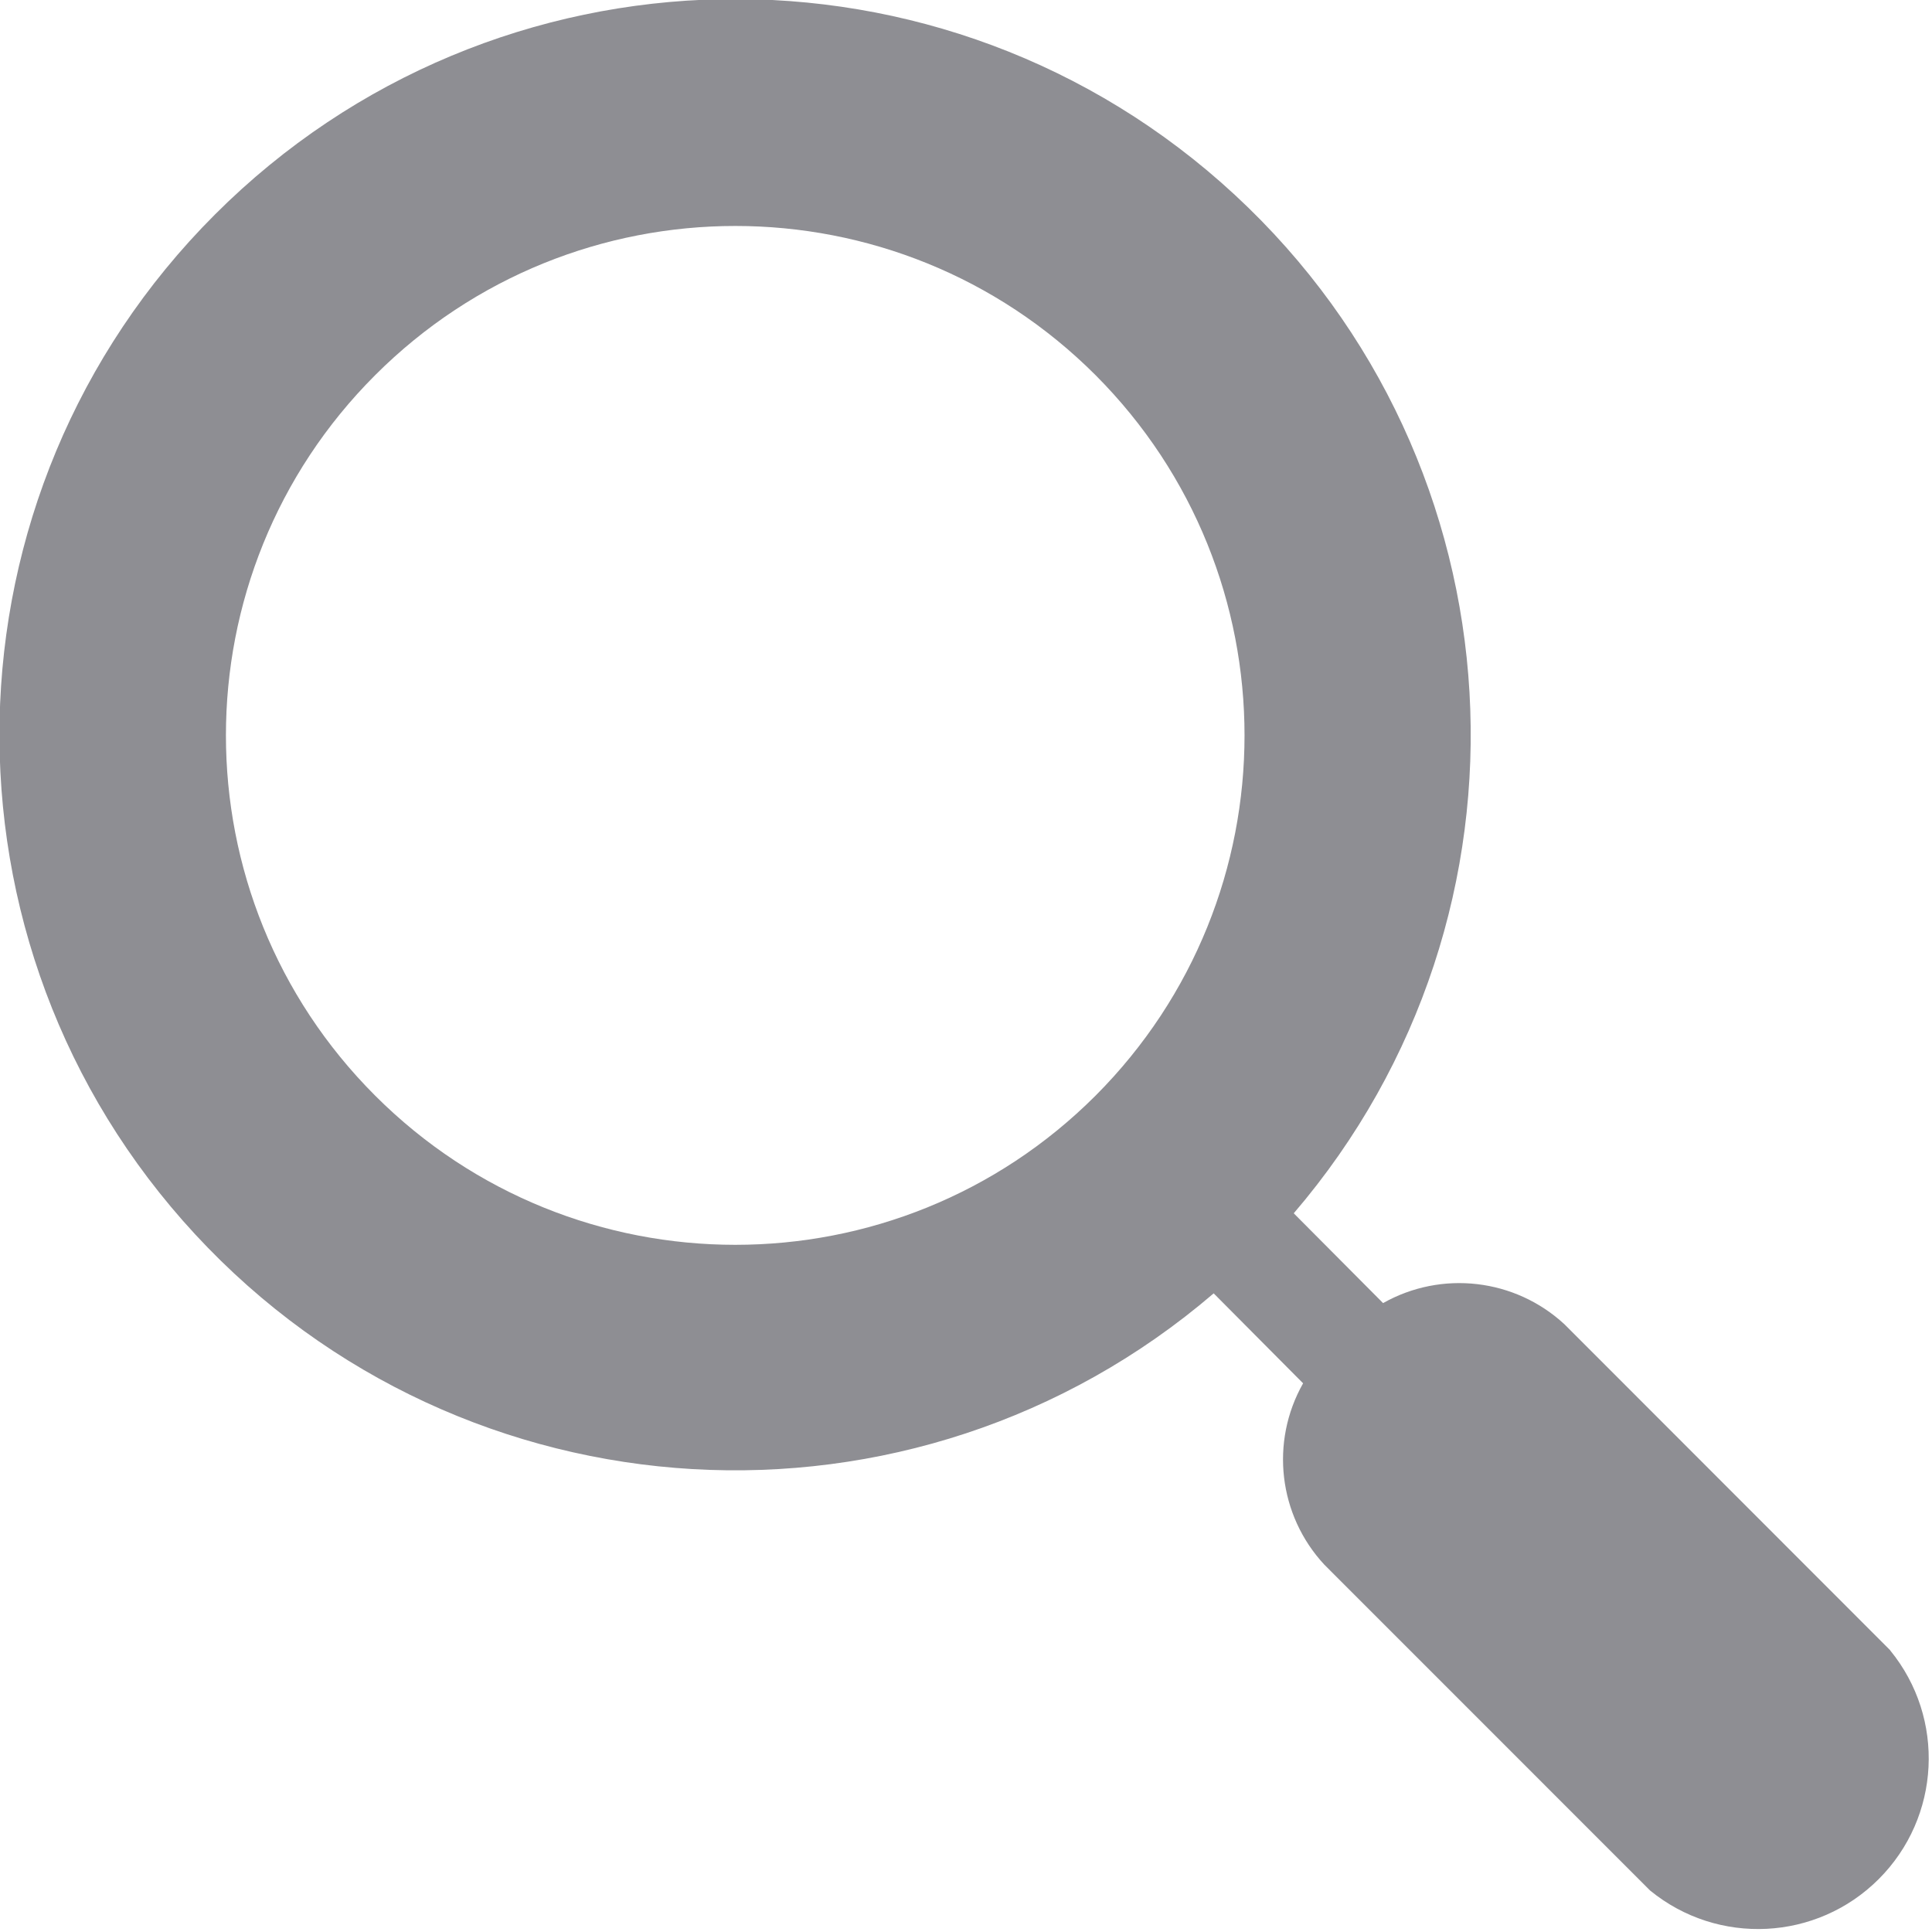
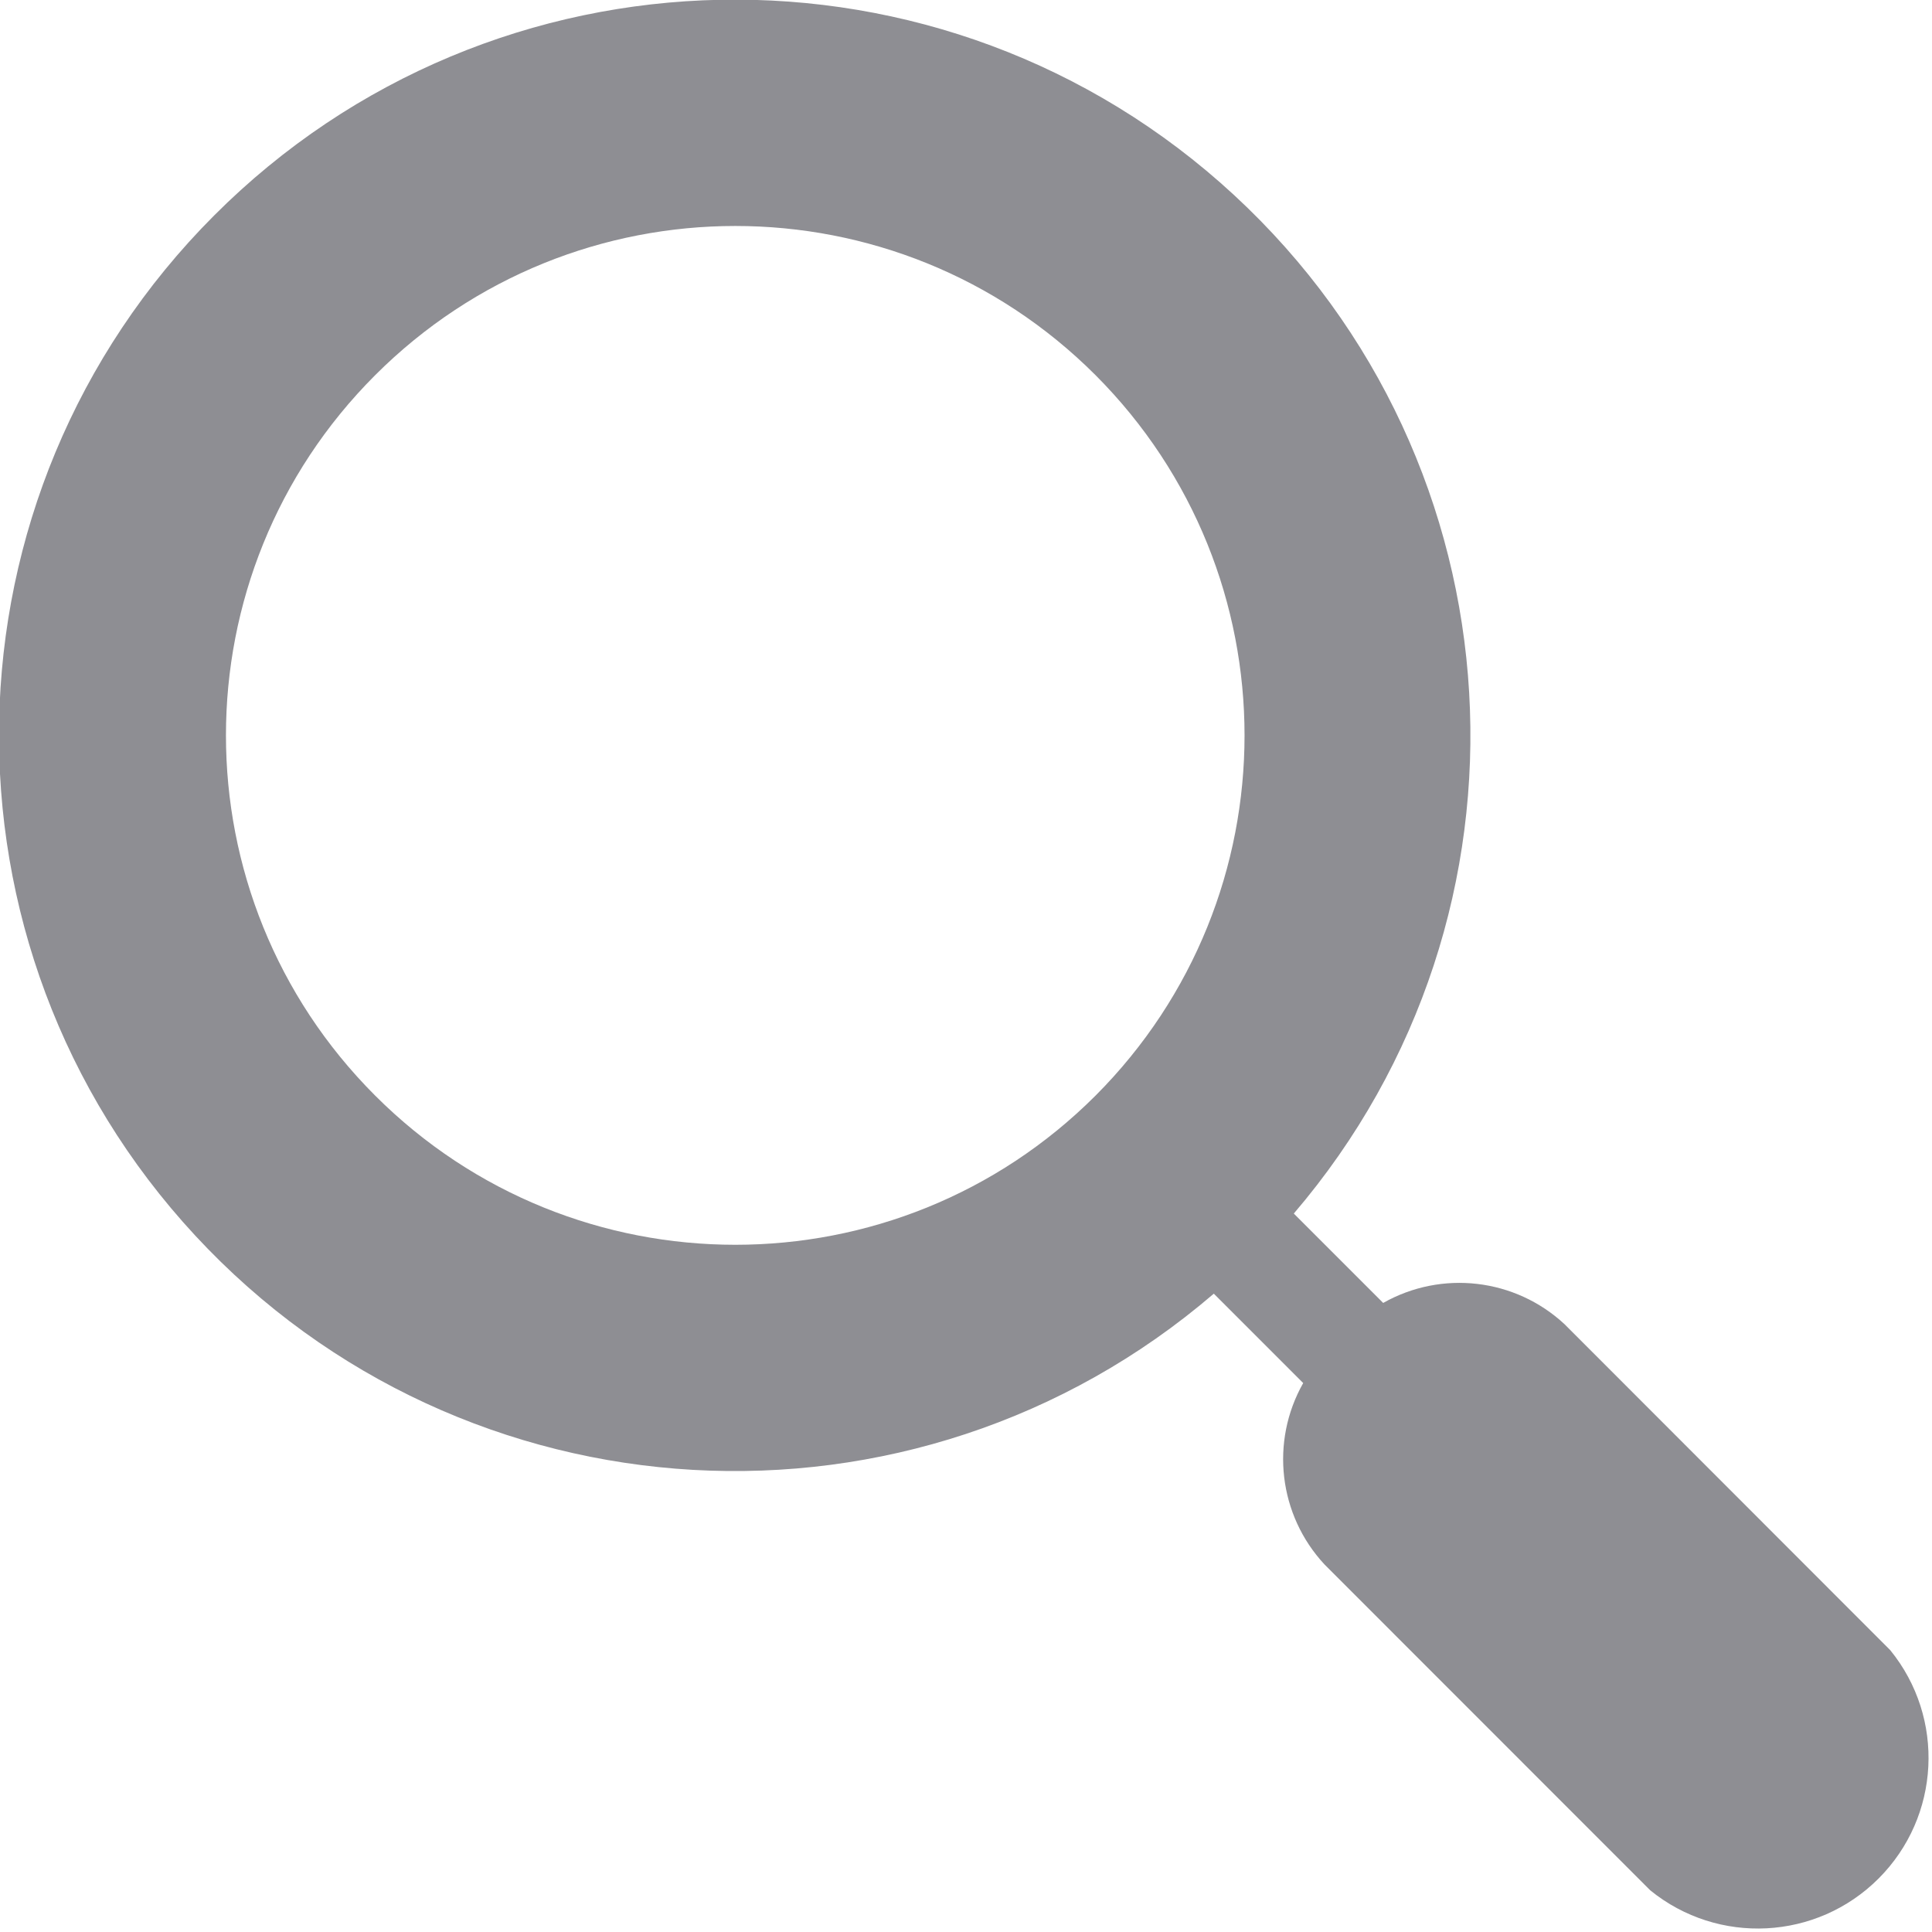
- <svg xmlns="http://www.w3.org/2000/svg" width="25" height="25" viewBox="0 0 25 25">
+ <svg xmlns="http://www.w3.org/2000/svg" width="15" height="15" viewBox="0 0 15 15">
  <g id="_036-zoom" data-name="036-zoom" transform="translate(0 0)">
    <g id="Group_11" data-name="Group 11" transform="translate(0 0)">
      <g id="Group_10" data-name="Group 10" transform="translate(0)">
-         <path id="Path_3" data-name="Path 3" d="M24.459,21.354l-4.215-4.218a2.006,2.006,0,0,0-2.347-.274L16.741,15.7a9.519,9.519,0,1,0-1.036,1.036L16.862,17.9a2,2,0,0,0,.275,2.347l4.215,4.216a2.208,2.208,0,0,0,3.107-3.107ZM14.177,14.177a6.592,6.592,0,1,1,0-9.322A6.6,6.6,0,0,1,14.177,14.177Z" transform="translate(0 0)" fill="#8e8e93" />
+         <path id="Path_3" data-name="Path 3" d="M14.676,12.812l-2.529-2.531a1.2,1.2,0,0,0-1.408-.165l-.694-.694a5.712,5.712,0,1,0-.621.622l.694.694a1.2,1.2,0,0,0,.165,1.408l2.529,2.53a1.325,1.325,0,0,0,1.864-1.864ZM8.506,8.506a3.955,3.955,0,1,1,0-5.593A3.959,3.959,0,0,1,8.506,8.506Z" transform="translate(0 0)" fill="#8e8e93" />
      </g>
    </g>
  </g>
</svg>
